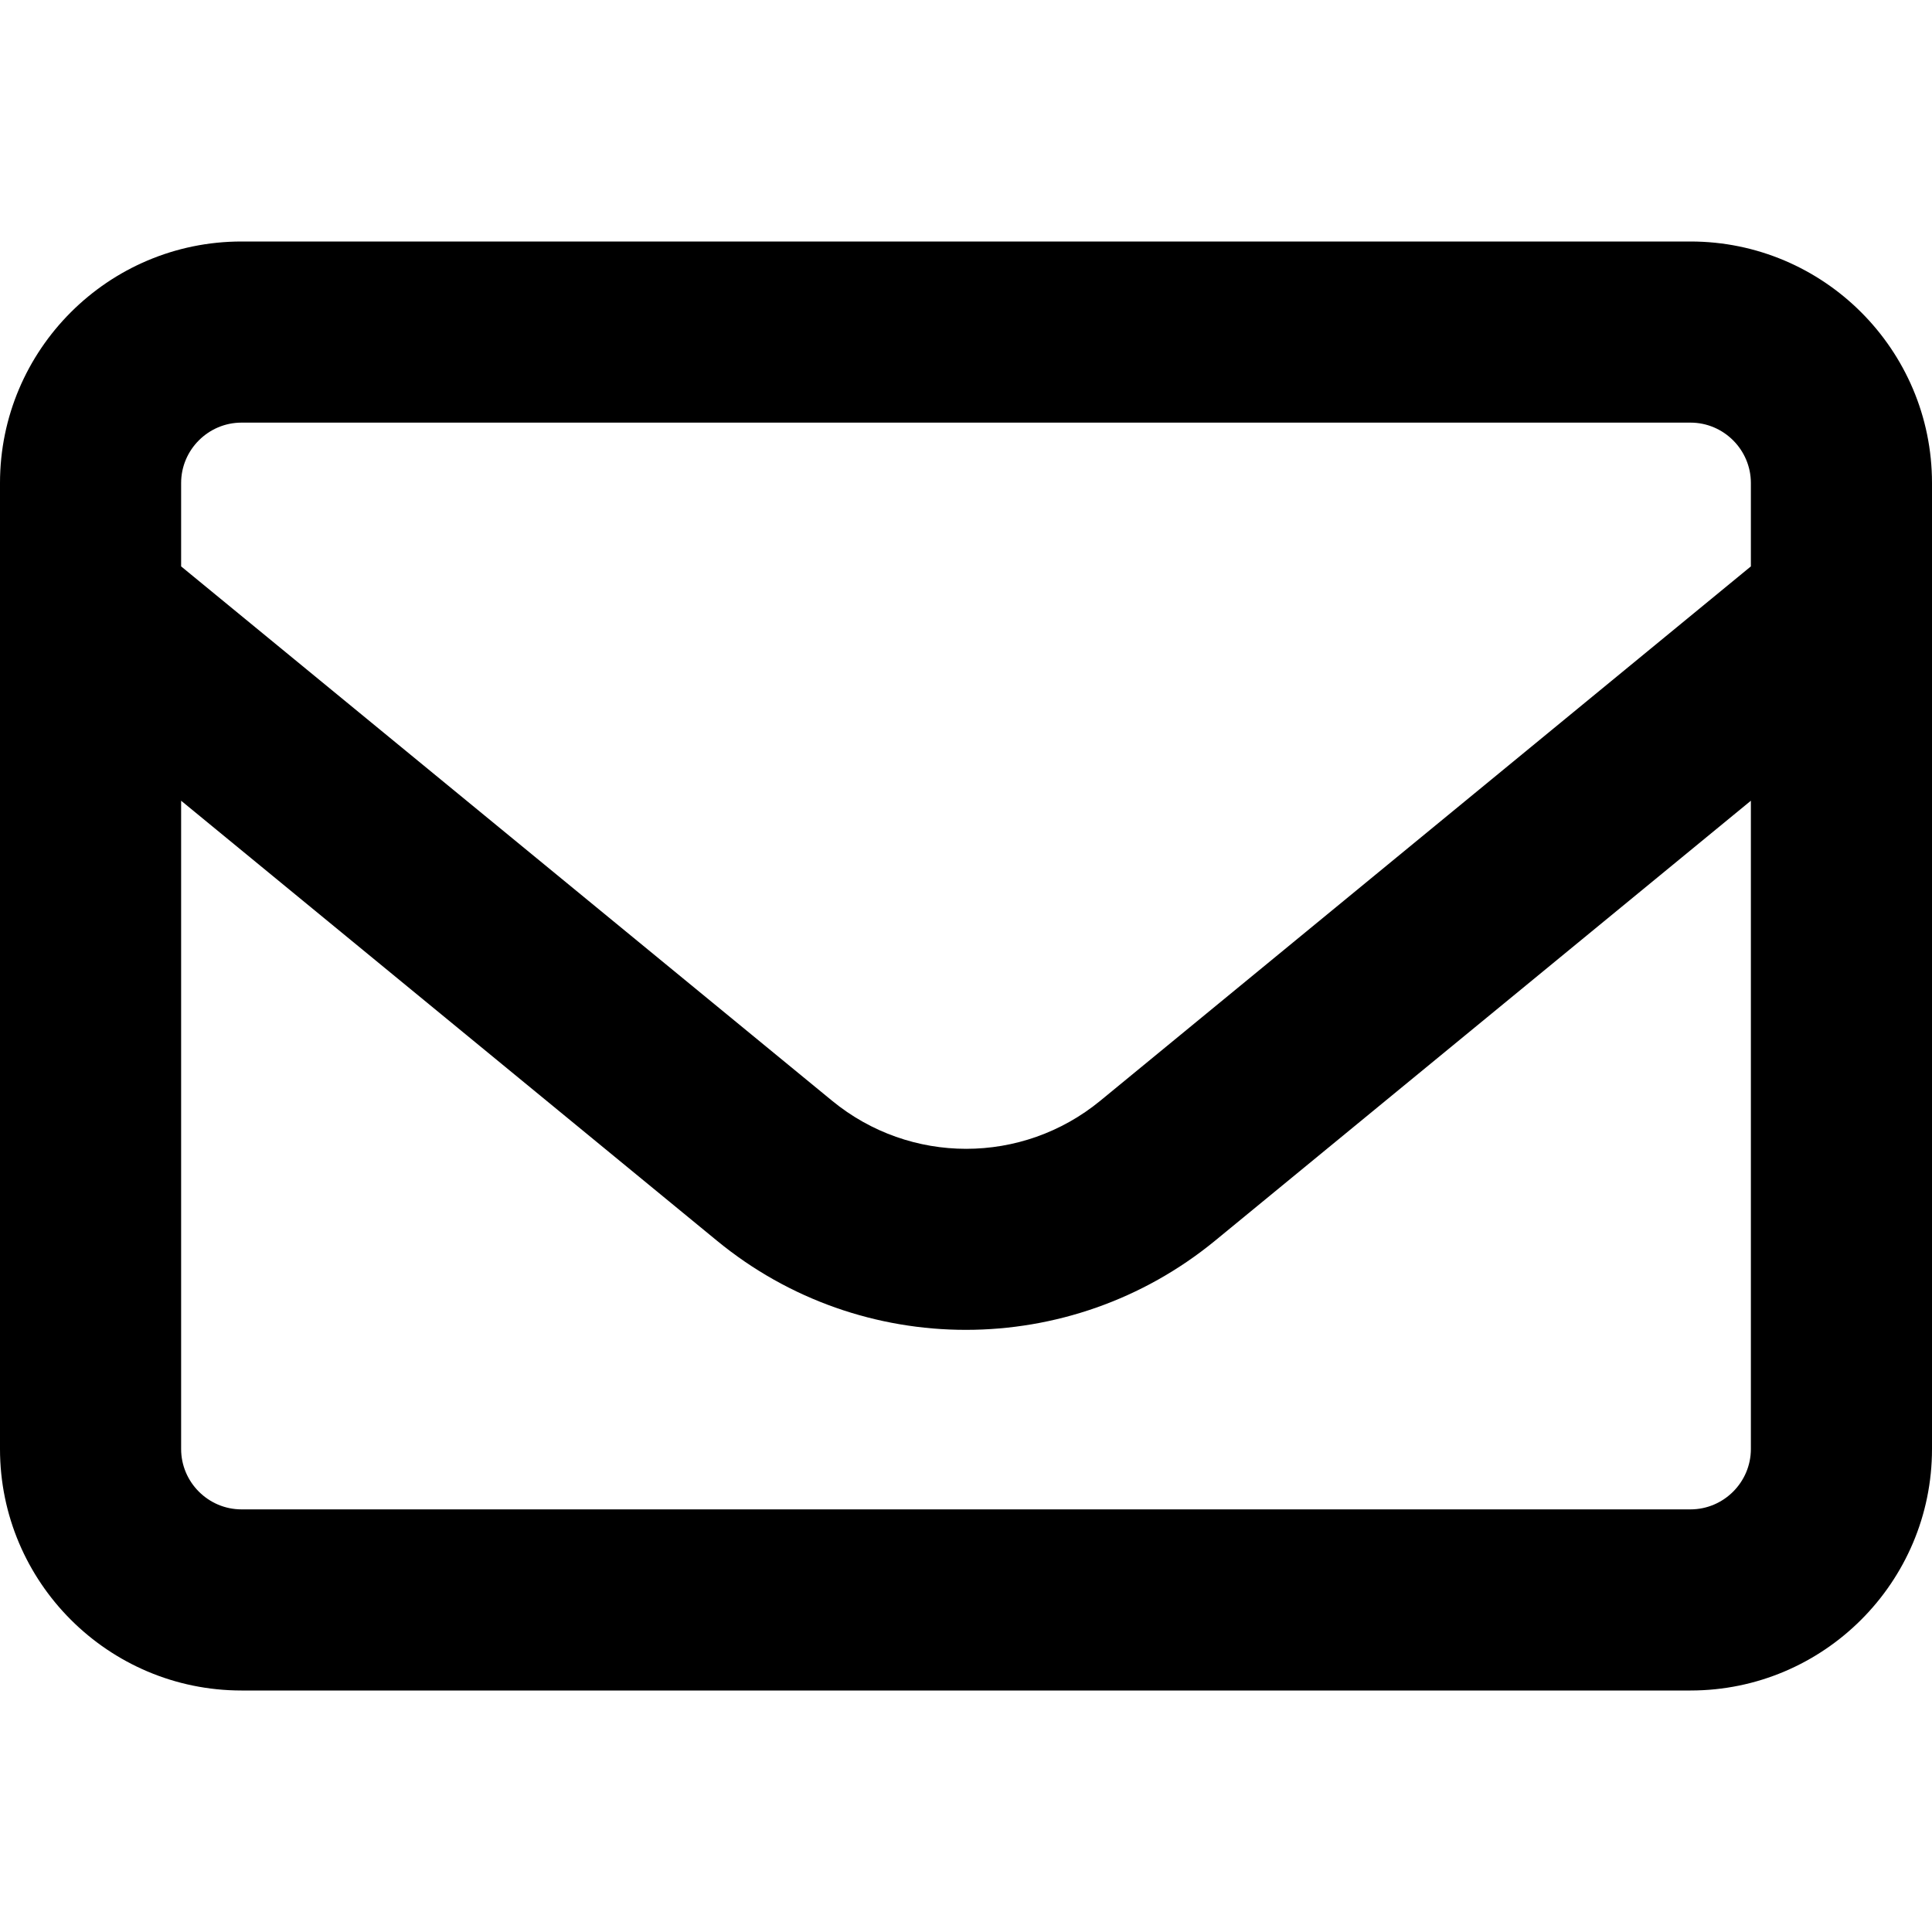
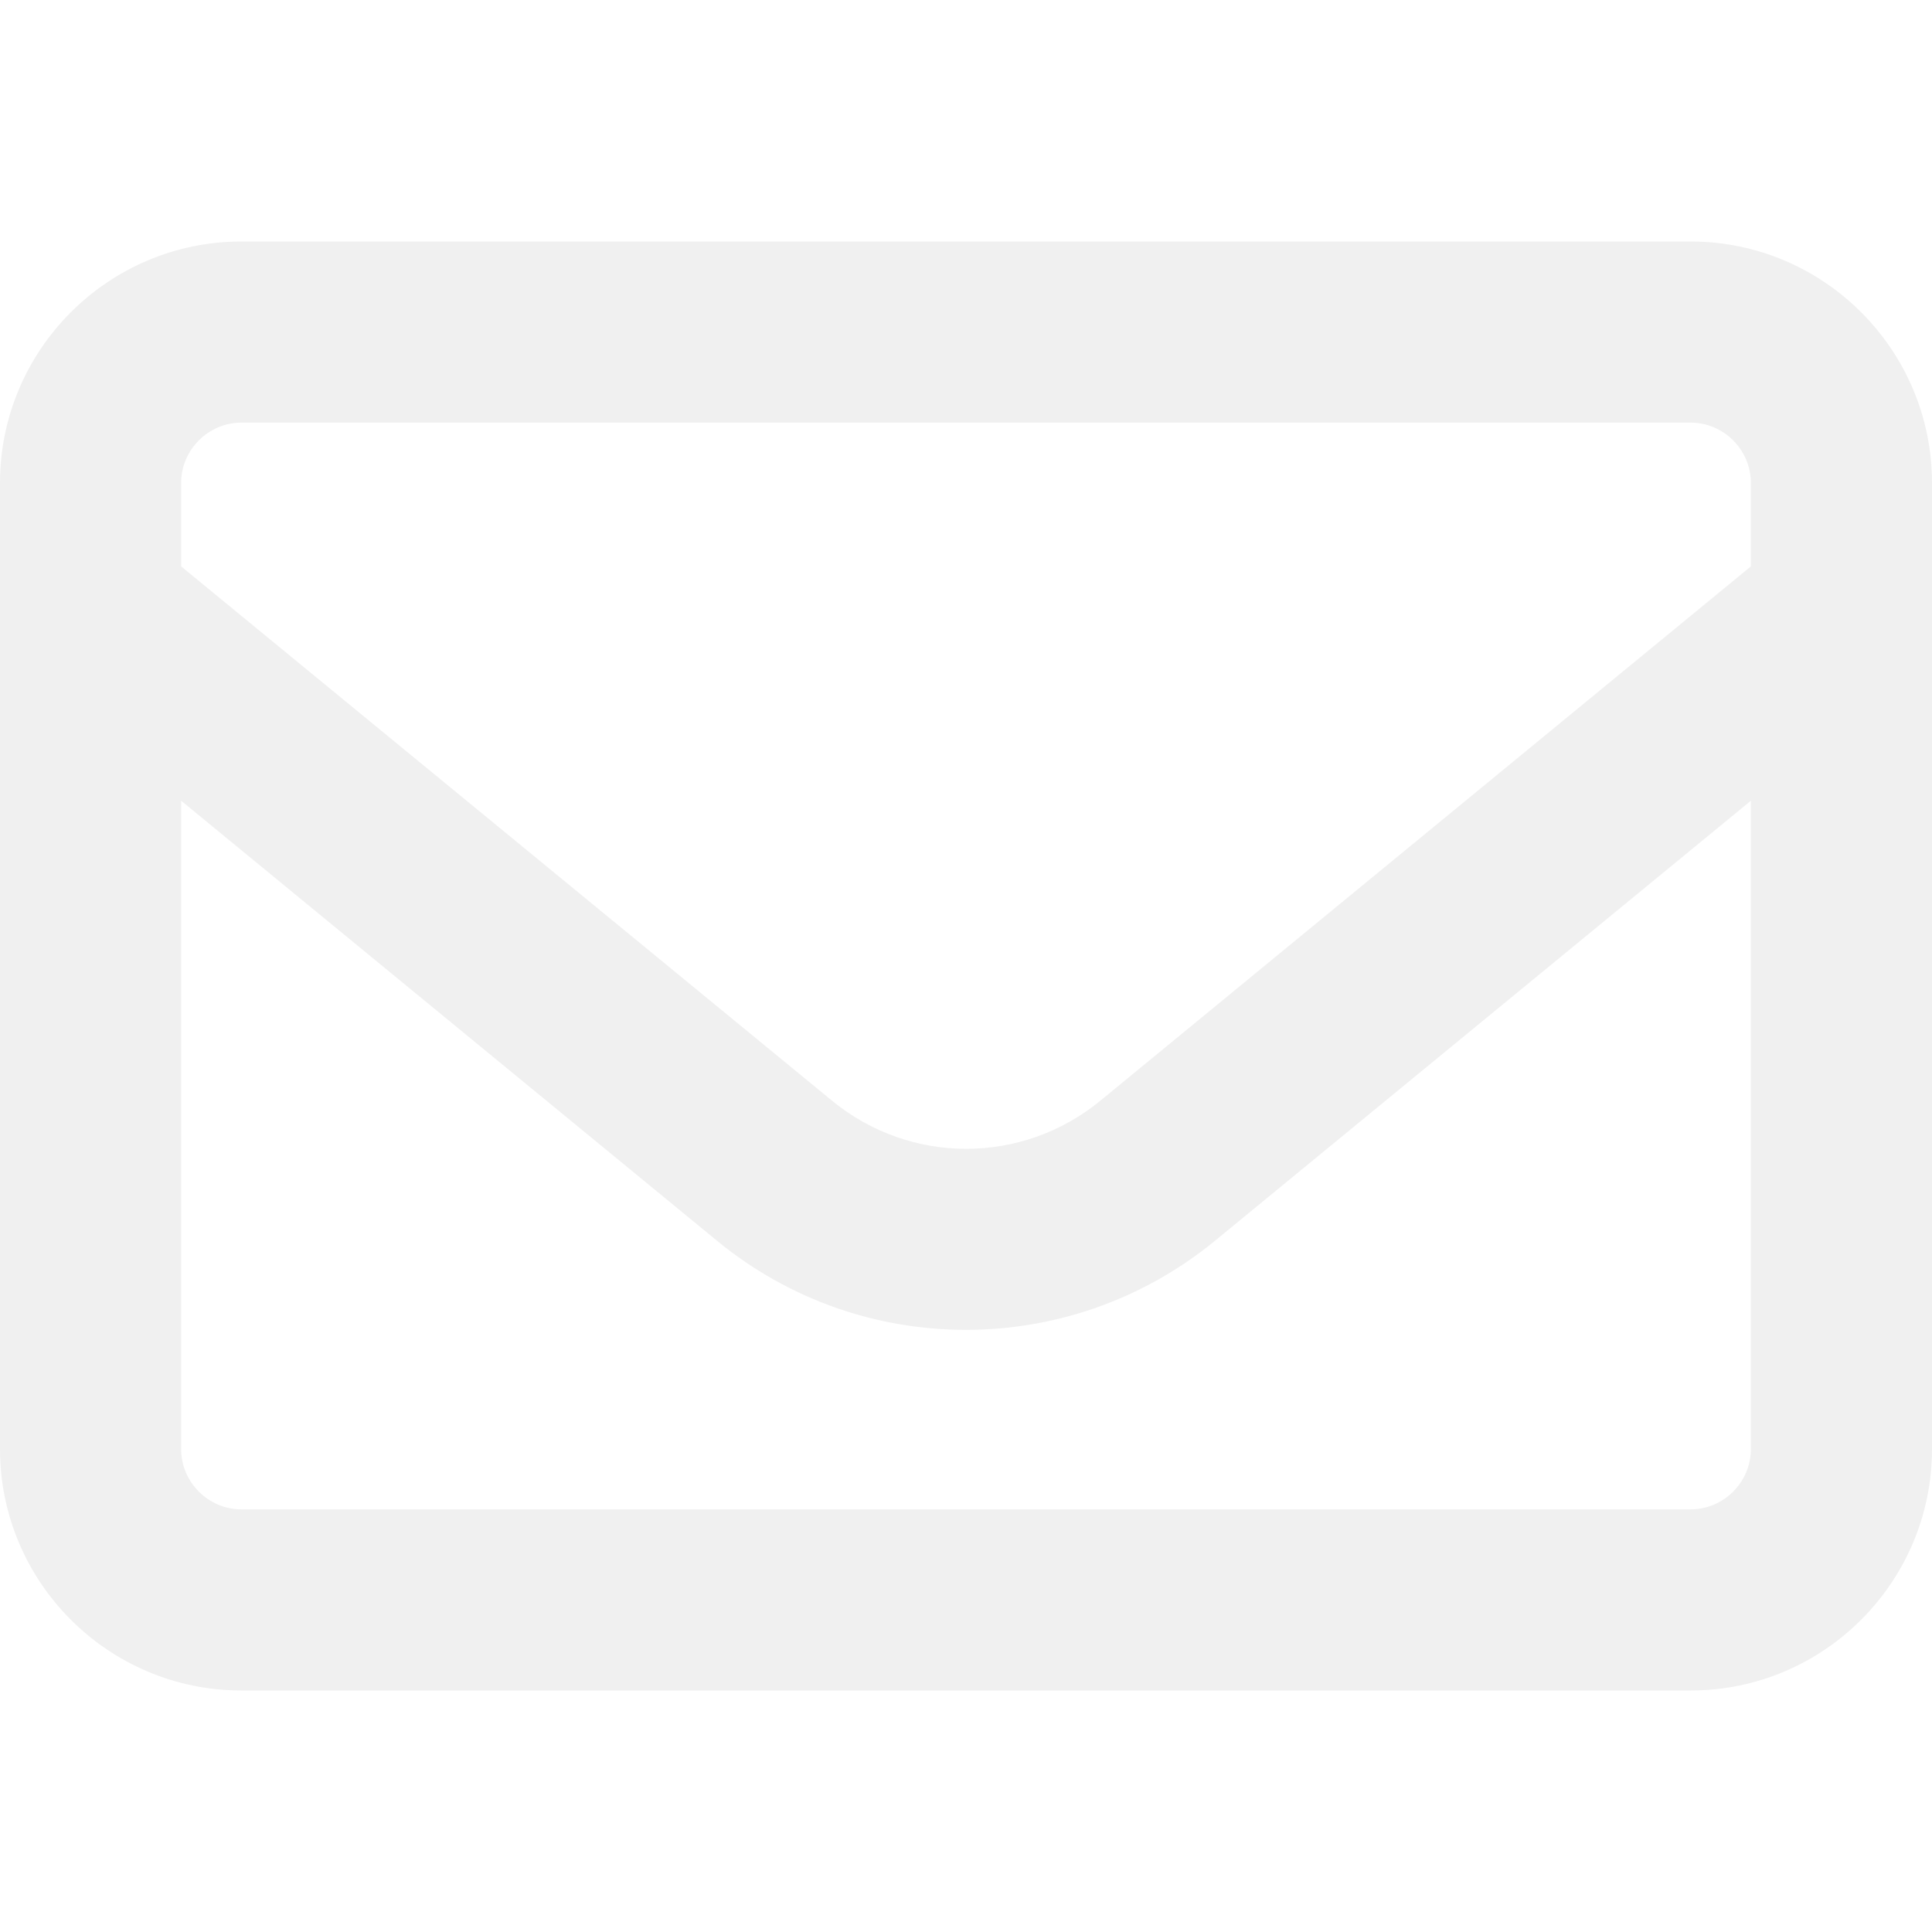
- <svg xmlns="http://www.w3.org/2000/svg" viewBox="0 0 512 512">
-   <path d="M64 112c-8.8 0-16 7.2-16 16v22.1L220.5 291.7c20.7 17 50.4 17 71.1 0L464 150.1V128c0-8.8-7.2-16-16-16H64zM48 212.2V384c0 8.8 7.2 16 16 16H448c8.8 0 16-7.2 16-16V212.2L322 328.8c-38.4 31.5-93.7 31.5-132 0L48 212.2zM0 128C0 92.7 28.7 64 64 64H448c35.3 0 64 28.7 64 64V384c0 35.3-28.7 64-64 64H64c-35.3 0-64-28.7-64-64V128z" />
+ <svg xmlns="http://www.w3.org/2000/svg" width="512" height="512" viewBox="0 0 512 512" fill="none">
+   <path d="M64 112C55.2 112 48 119.2 48 128V150.1L220.5 291.7C241.2 308.7 270.9 308.7 291.6 291.7L464 150.1V128C464 119.2 456.8 112 448 112H64ZM48 212.2V384C48 392.8 55.2 400 64 400H448C456.8 400 464 392.8 464 384V212.2L322 328.8C283.6 360.3 228.3 360.3 190 328.8L48 212.2ZM0 128C0 92.7 28.7 64 64 64H448C483.3 64 512 92.7 512 128V384C512 419.3 483.3 448 448 448H64C28.7 448 0 419.3 0 384V128Z" fill="#F0F0F0" />
</svg>
